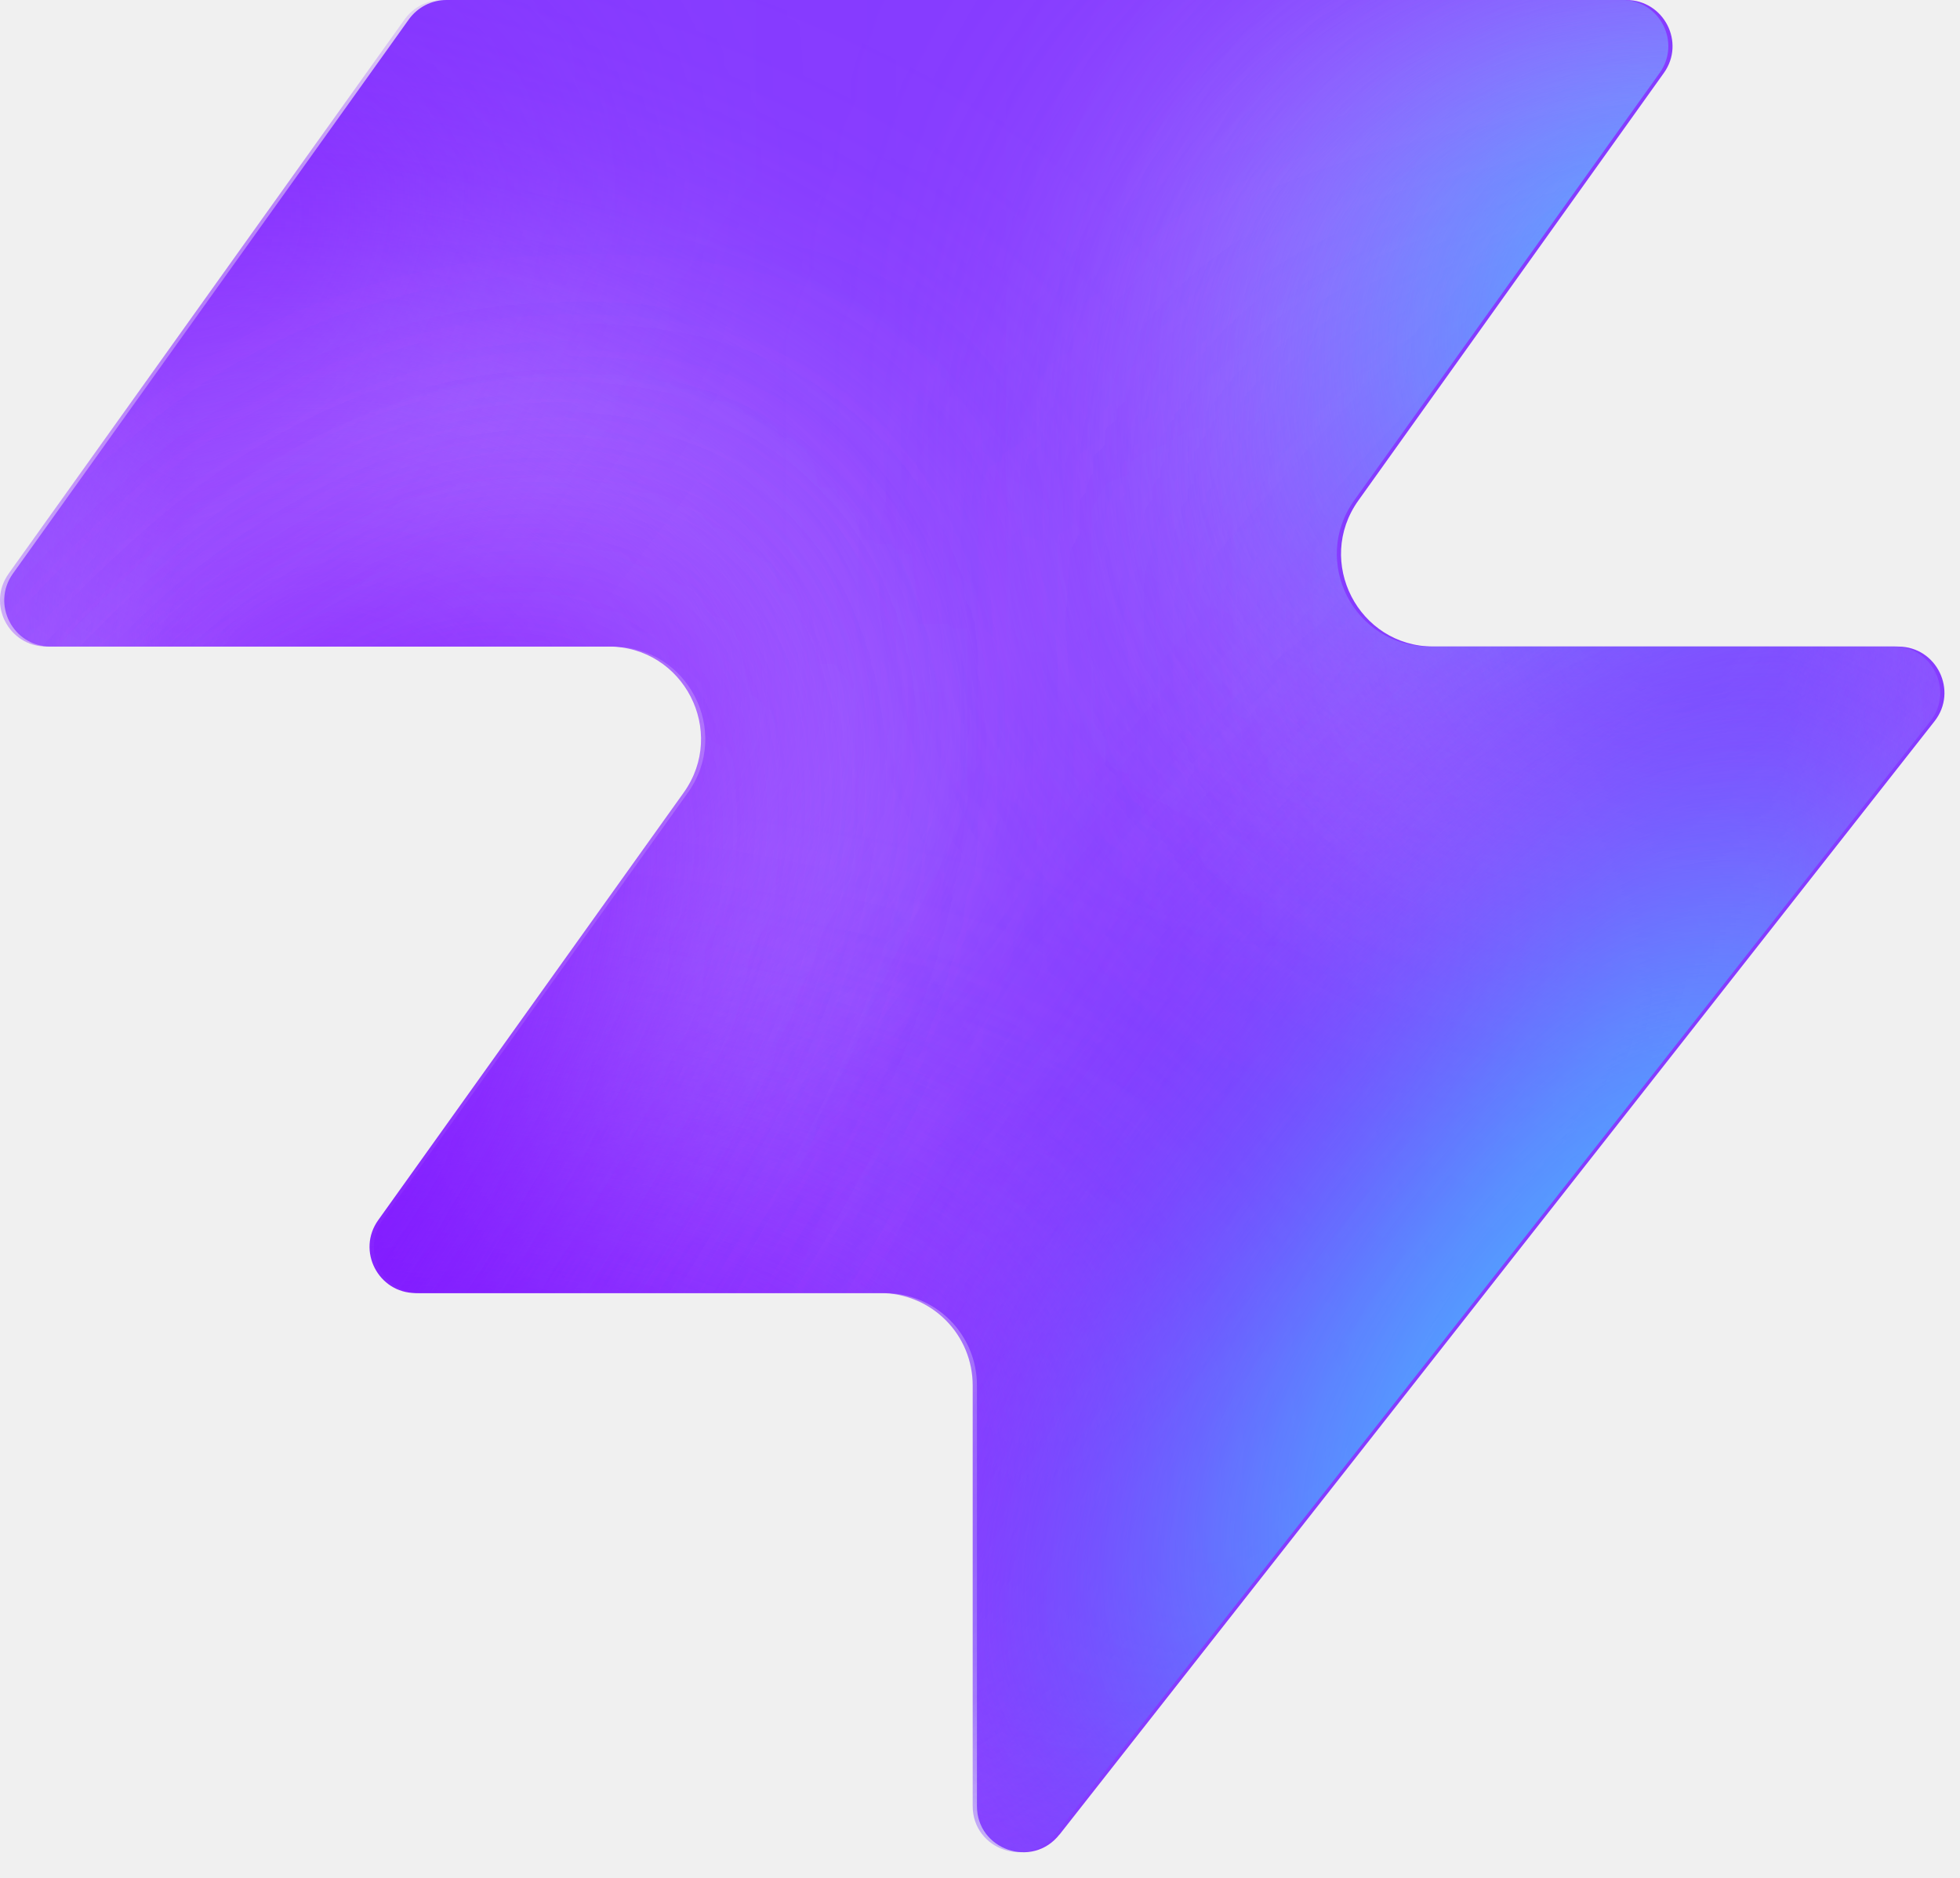
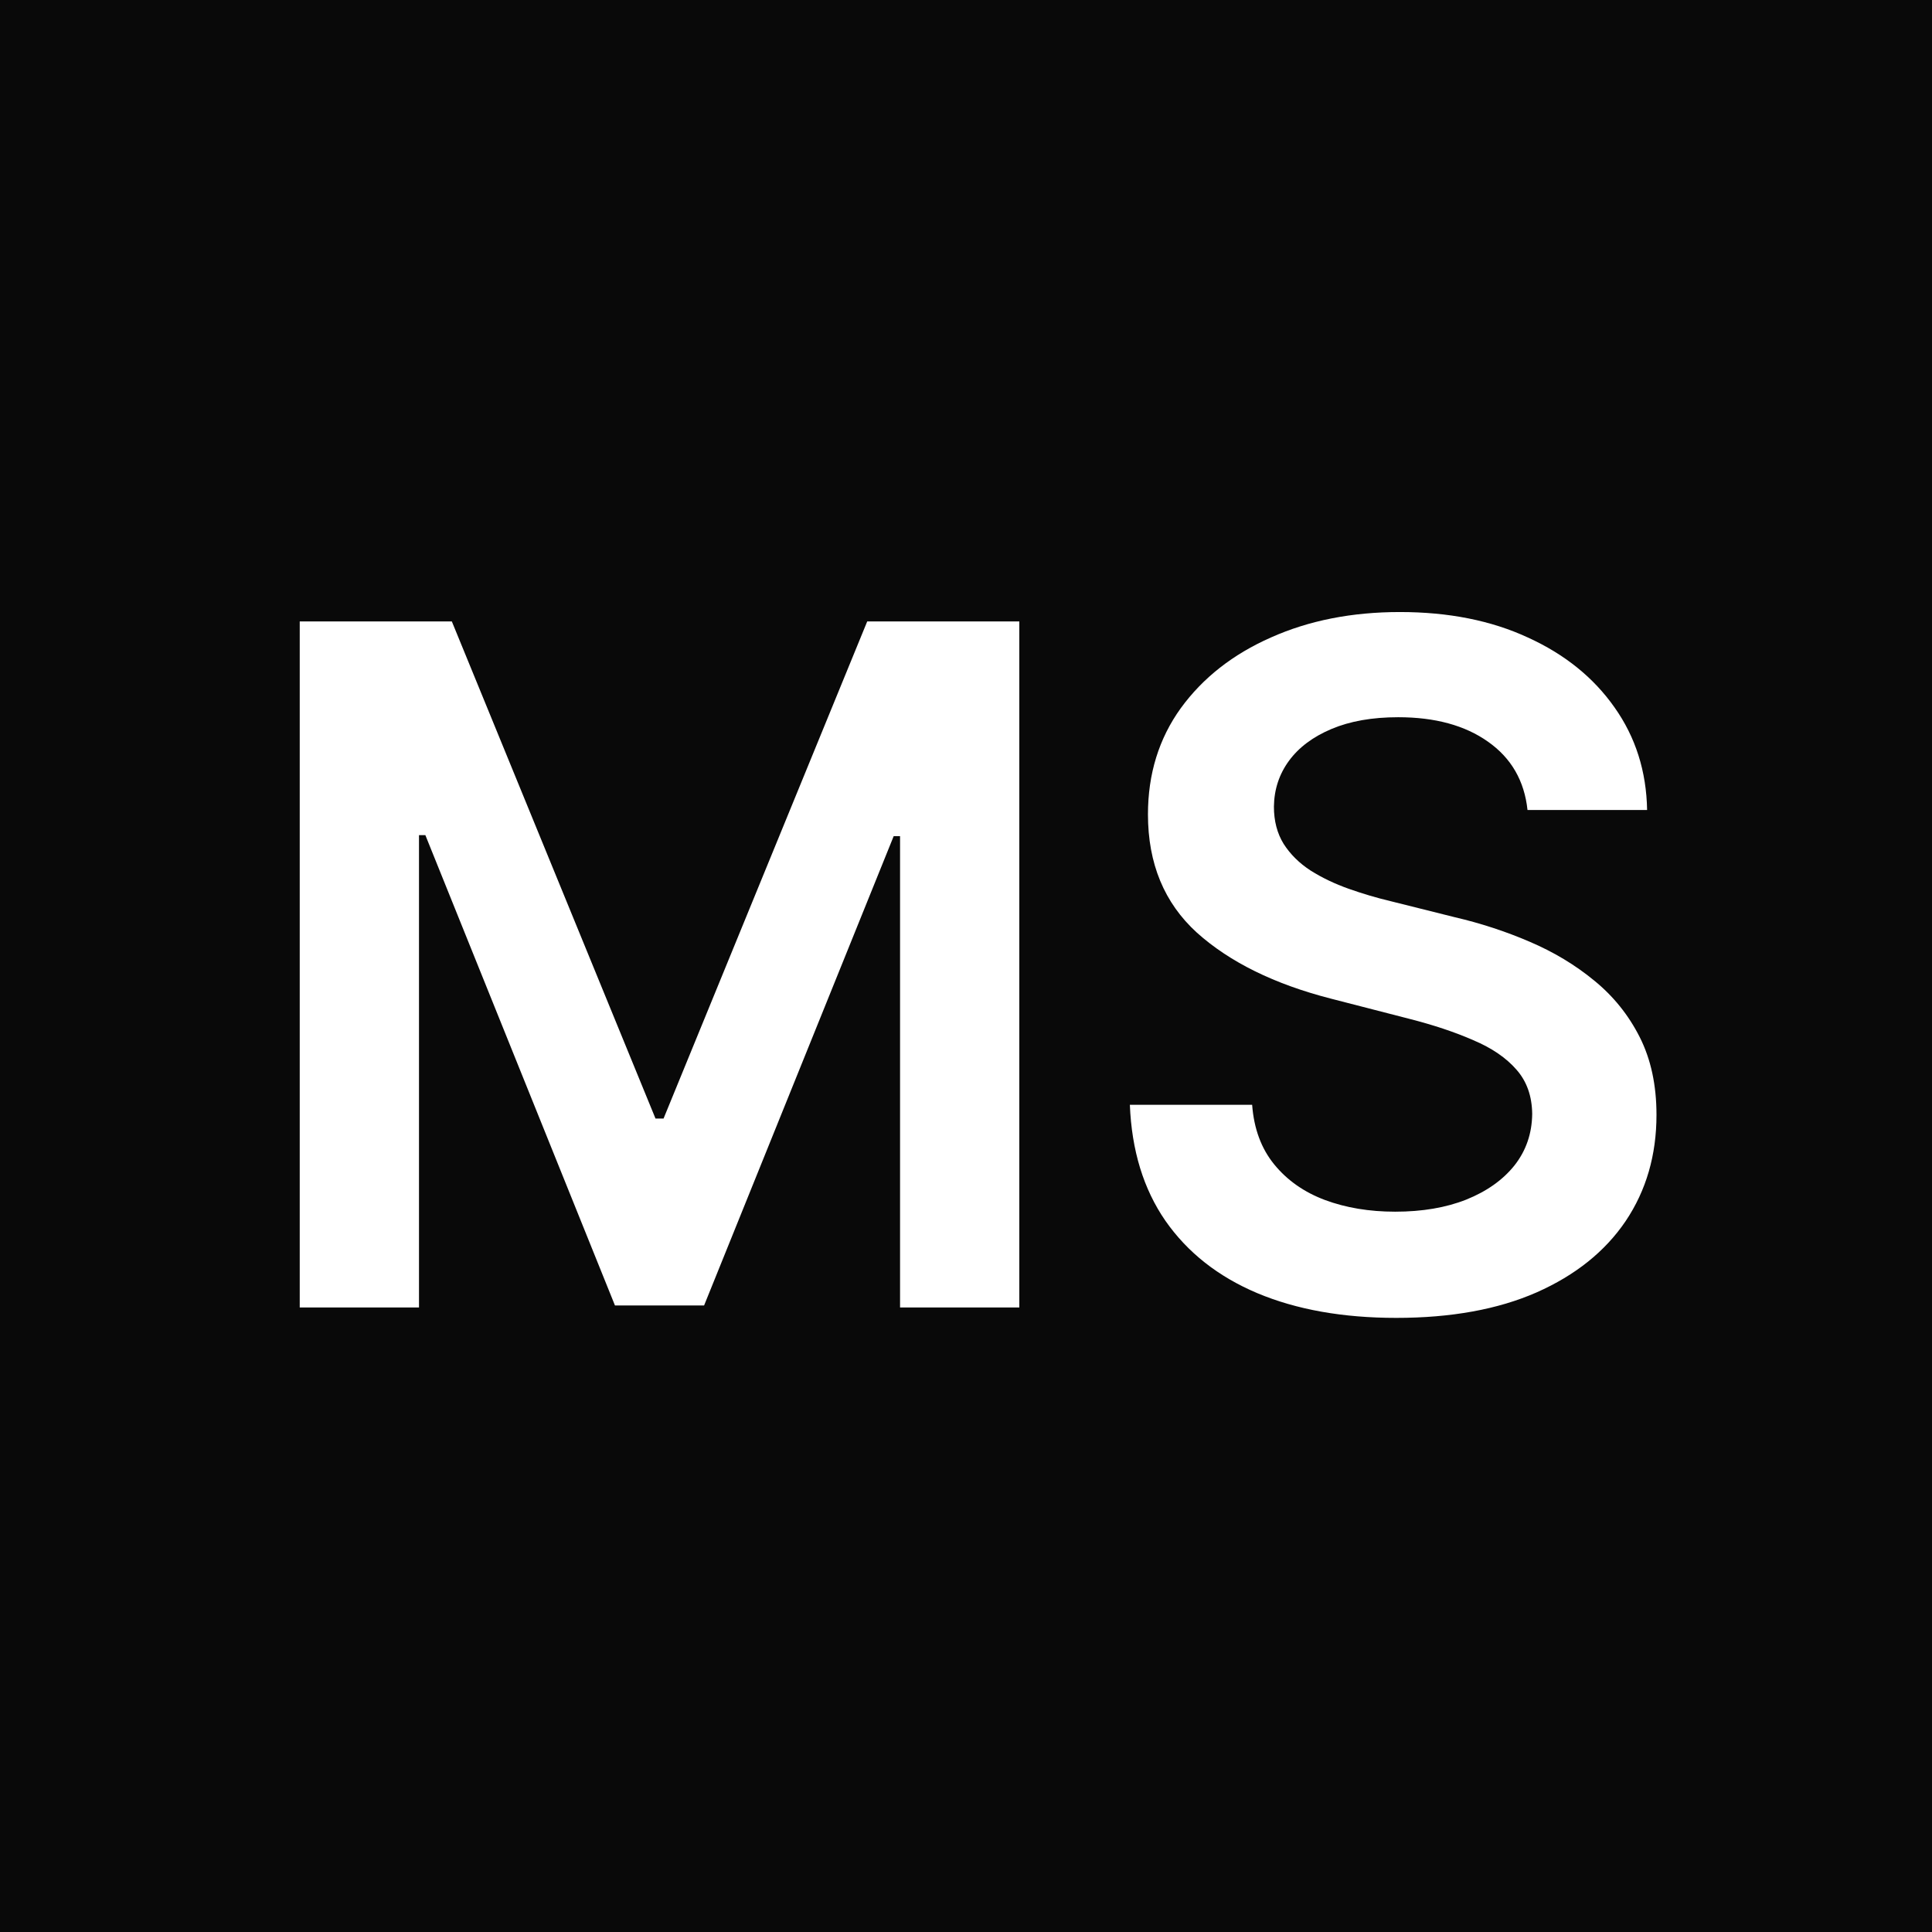
- <svg xmlns="http://www.w3.org/2000/svg" width="48" height="46" fill="none" viewBox="0 0 48 46">
-   <path fill="#863bff" d="M25.946 44.938c-.664.845-2.021.375-2.021-.698V33.937a2.26 2.26 0 0 0-2.262-2.262H10.287c-.92 0-1.456-1.04-.92-1.788l7.48-10.471c1.07-1.497 0-3.578-1.842-3.578H1.237c-.92 0-1.456-1.04-.92-1.788L10.013.474c.214-.297.556-.474.92-.474h28.894c.92 0 1.456 1.04.92 1.788l-7.48 10.471c-1.07 1.498 0 3.579 1.842 3.579h11.377c.943 0 1.473 1.088.89 1.83L25.947 44.94z" style="fill:#863bff;fill:color(display-p3 .525 .23 1);fill-opacity:1" />
-   <mask id="a" width="48" height="46" x="0" y="0" maskUnits="userSpaceOnUse" style="mask-type:alpha">
-     <path fill="#000" d="M25.842 44.938c-.664.844-2.021.375-2.021-.698V33.937a2.26 2.26 0 0 0-2.262-2.262H10.183c-.92 0-1.456-1.04-.92-1.788l7.48-10.471c1.07-1.498 0-3.579-1.842-3.579H1.133c-.92 0-1.456-1.04-.92-1.787L9.91.473c.214-.297.556-.474.92-.474h28.894c.92 0 1.456 1.04.92 1.788l-7.48 10.471c-1.07 1.498 0 3.578 1.842 3.578h11.377c.943 0 1.473 1.088.89 1.832L25.843 44.94z" style="fill:#000;fill-opacity:1" />
-   </mask>
-   <g mask="url(#a)">
-     <g filter="url(#b)">
-       <ellipse cx="5.508" cy="14.704" fill="#ede6ff" rx="5.508" ry="14.704" style="fill:#ede6ff;fill:color(display-p3 .927 .903 1);fill-opacity:1" transform="matrix(.00324 1 1 -.00324 -4.47 31.516)" />
-     </g>
-     <g filter="url(#c)">
-       <ellipse cx="10.399" cy="29.851" fill="#ede6ff" rx="10.399" ry="29.851" style="fill:#ede6ff;fill:color(display-p3 .927 .903 1);fill-opacity:1" transform="matrix(.00324 1 1 -.00324 -39.328 7.883)" />
-     </g>
-     <g filter="url(#d)">
-       <ellipse cx="5.508" cy="30.487" fill="#7e14ff" rx="5.508" ry="30.487" style="fill:#7e14ff;fill:color(display-p3 .492 .077 1);fill-opacity:1" transform="rotate(89.814 -25.913 -14.639)scale(1 -1)" />
-     </g>
-     <g filter="url(#e)">
-       <ellipse cx="5.508" cy="30.599" fill="#7e14ff" rx="5.508" ry="30.599" style="fill:#7e14ff;fill:color(display-p3 .492 .077 1);fill-opacity:1" transform="rotate(89.814 -32.644 -3.334)scale(1 -1)" />
-     </g>
-     <g filter="url(#f)">
-       <ellipse cx="5.508" cy="30.599" fill="#7e14ff" rx="5.508" ry="30.599" style="fill:#7e14ff;fill:color(display-p3 .492 .077 1);fill-opacity:1" transform="matrix(.00324 1 1 -.00324 -34.34 30.47)" />
-     </g>
-     <g filter="url(#g)">
-       <ellipse cx="14.072" cy="22.078" fill="#ede6ff" rx="14.072" ry="22.078" style="fill:#ede6ff;fill:color(display-p3 .927 .903 1);fill-opacity:1" transform="rotate(93.35 24.506 48.493)scale(-1 1)" />
-     </g>
-     <g filter="url(#h)">
-       <ellipse cx="3.47" cy="21.501" fill="#7e14ff" rx="3.47" ry="21.501" style="fill:#7e14ff;fill:color(display-p3 .492 .077 1);fill-opacity:1" transform="rotate(89.009 28.708 47.59)scale(-1 1)" />
-     </g>
-     <g filter="url(#i)">
-       <ellipse cx="3.47" cy="21.501" fill="#7e14ff" rx="3.47" ry="21.501" style="fill:#7e14ff;fill:color(display-p3 .492 .077 1);fill-opacity:1" transform="rotate(89.009 28.708 47.59)scale(-1 1)" />
-     </g>
-     <g filter="url(#j)">
-       <ellipse cx=".387" cy="8.972" fill="#7e14ff" rx="4.407" ry="29.108" style="fill:#7e14ff;fill:color(display-p3 .492 .077 1);fill-opacity:1" transform="rotate(39.51 .387 8.972)" />
-     </g>
-     <g filter="url(#k)">
-       <ellipse cx="47.523" cy="-6.092" fill="#7e14ff" rx="4.407" ry="29.108" style="fill:#7e14ff;fill:color(display-p3 .492 .077 1);fill-opacity:1" transform="rotate(37.892 47.523 -6.092)" />
-     </g>
-     <g filter="url(#l)">
-       <ellipse cx="41.412" cy="6.333" fill="#47bfff" rx="5.971" ry="9.665" style="fill:#47bfff;fill:color(display-p3 .28 .748 1);fill-opacity:1" transform="rotate(37.892 41.412 6.333)" />
-     </g>
-     <g filter="url(#m)">
-       <ellipse cx="-1.879" cy="38.332" fill="#7e14ff" rx="4.407" ry="29.108" style="fill:#7e14ff;fill:color(display-p3 .492 .077 1);fill-opacity:1" transform="rotate(37.892 -1.88 38.332)" />
-     </g>
-     <g filter="url(#n)">
-       <ellipse cx="-1.879" cy="38.332" fill="#7e14ff" rx="4.407" ry="29.108" style="fill:#7e14ff;fill:color(display-p3 .492 .077 1);fill-opacity:1" transform="rotate(37.892 -1.88 38.332)" />
-     </g>
-     <g filter="url(#o)">
-       <ellipse cx="35.651" cy="29.907" fill="#7e14ff" rx="4.407" ry="29.108" style="fill:#7e14ff;fill:color(display-p3 .492 .077 1);fill-opacity:1" transform="rotate(37.892 35.651 29.907)" />
-     </g>
-     <g filter="url(#p)">
-       <ellipse cx="38.418" cy="32.4" fill="#47bfff" rx="5.971" ry="15.297" style="fill:#47bfff;fill:color(display-p3 .28 .748 1);fill-opacity:1" transform="rotate(37.892 38.418 32.4)" />
-     </g>
-   </g>
-   <defs>
-     <filter id="b" width="60.045" height="41.654" x="-19.77" y="16.149" color-interpolation-filters="sRGB" filterUnits="userSpaceOnUse">
-       <feFlood flood-opacity="0" result="BackgroundImageFix" />
-       <feBlend in="SourceGraphic" in2="BackgroundImageFix" result="shape" />
-       <feGaussianBlur result="effect1_foregroundBlur_2002_17158" stdDeviation="7.659" />
-     </filter>
-     <filter id="c" width="90.34" height="51.437" x="-54.613" y="-7.533" color-interpolation-filters="sRGB" filterUnits="userSpaceOnUse">
-       <feFlood flood-opacity="0" result="BackgroundImageFix" />
-       <feBlend in="SourceGraphic" in2="BackgroundImageFix" result="shape" />
-       <feGaussianBlur result="effect1_foregroundBlur_2002_17158" stdDeviation="7.659" />
-     </filter>
-     <filter id="d" width="79.355" height="29.4" x="-49.64" y="2.03" color-interpolation-filters="sRGB" filterUnits="userSpaceOnUse">
-       <feFlood flood-opacity="0" result="BackgroundImageFix" />
-       <feBlend in="SourceGraphic" in2="BackgroundImageFix" result="shape" />
-       <feGaussianBlur result="effect1_foregroundBlur_2002_17158" stdDeviation="4.596" />
-     </filter>
-     <filter id="e" width="79.579" height="29.4" x="-45.045" y="20.029" color-interpolation-filters="sRGB" filterUnits="userSpaceOnUse">
-       <feFlood flood-opacity="0" result="BackgroundImageFix" />
-       <feBlend in="SourceGraphic" in2="BackgroundImageFix" result="shape" />
-       <feGaussianBlur result="effect1_foregroundBlur_2002_17158" stdDeviation="4.596" />
-     </filter>
-     <filter id="f" width="79.579" height="29.4" x="-43.513" y="21.178" color-interpolation-filters="sRGB" filterUnits="userSpaceOnUse">
-       <feFlood flood-opacity="0" result="BackgroundImageFix" />
-       <feBlend in="SourceGraphic" in2="BackgroundImageFix" result="shape" />
-       <feGaussianBlur result="effect1_foregroundBlur_2002_17158" stdDeviation="4.596" />
-     </filter>
-     <filter id="g" width="74.749" height="58.852" x="15.756" y="-17.901" color-interpolation-filters="sRGB" filterUnits="userSpaceOnUse">
-       <feFlood flood-opacity="0" result="BackgroundImageFix" />
-       <feBlend in="SourceGraphic" in2="BackgroundImageFix" result="shape" />
-       <feGaussianBlur result="effect1_foregroundBlur_2002_17158" stdDeviation="7.659" />
-     </filter>
-     <filter id="h" width="61.377" height="25.362" x="23.548" y="2.284" color-interpolation-filters="sRGB" filterUnits="userSpaceOnUse">
-       <feFlood flood-opacity="0" result="BackgroundImageFix" />
-       <feBlend in="SourceGraphic" in2="BackgroundImageFix" result="shape" />
-       <feGaussianBlur result="effect1_foregroundBlur_2002_17158" stdDeviation="4.596" />
-     </filter>
-     <filter id="i" width="61.377" height="25.362" x="23.548" y="2.284" color-interpolation-filters="sRGB" filterUnits="userSpaceOnUse">
-       <feFlood flood-opacity="0" result="BackgroundImageFix" />
-       <feBlend in="SourceGraphic" in2="BackgroundImageFix" result="shape" />
-       <feGaussianBlur result="effect1_foregroundBlur_2002_17158" stdDeviation="4.596" />
-     </filter>
-     <filter id="j" width="56.045" height="63.649" x="-27.636" y="-22.853" color-interpolation-filters="sRGB" filterUnits="userSpaceOnUse">
-       <feFlood flood-opacity="0" result="BackgroundImageFix" />
-       <feBlend in="SourceGraphic" in2="BackgroundImageFix" result="shape" />
-       <feGaussianBlur result="effect1_foregroundBlur_2002_17158" stdDeviation="4.596" />
-     </filter>
-     <filter id="k" width="54.814" height="64.646" x="20.116" y="-38.415" color-interpolation-filters="sRGB" filterUnits="userSpaceOnUse">
-       <feFlood flood-opacity="0" result="BackgroundImageFix" />
-       <feBlend in="SourceGraphic" in2="BackgroundImageFix" result="shape" />
-       <feGaussianBlur result="effect1_foregroundBlur_2002_17158" stdDeviation="4.596" />
-     </filter>
-     <filter id="l" width="33.541" height="35.313" x="24.641" y="-11.323" color-interpolation-filters="sRGB" filterUnits="userSpaceOnUse">
-       <feFlood flood-opacity="0" result="BackgroundImageFix" />
-       <feBlend in="SourceGraphic" in2="BackgroundImageFix" result="shape" />
-       <feGaussianBlur result="effect1_foregroundBlur_2002_17158" stdDeviation="4.596" />
-     </filter>
-     <filter id="m" width="54.814" height="64.646" x="-29.286" y="6.009" color-interpolation-filters="sRGB" filterUnits="userSpaceOnUse">
-       <feFlood flood-opacity="0" result="BackgroundImageFix" />
-       <feBlend in="SourceGraphic" in2="BackgroundImageFix" result="shape" />
-       <feGaussianBlur result="effect1_foregroundBlur_2002_17158" stdDeviation="4.596" />
-     </filter>
-     <filter id="n" width="54.814" height="64.646" x="-29.286" y="6.009" color-interpolation-filters="sRGB" filterUnits="userSpaceOnUse">
-       <feFlood flood-opacity="0" result="BackgroundImageFix" />
-       <feBlend in="SourceGraphic" in2="BackgroundImageFix" result="shape" />
-       <feGaussianBlur result="effect1_foregroundBlur_2002_17158" stdDeviation="4.596" />
-     </filter>
-     <filter id="o" width="54.814" height="64.646" x="8.244" y="-2.416" color-interpolation-filters="sRGB" filterUnits="userSpaceOnUse">
-       <feFlood flood-opacity="0" result="BackgroundImageFix" />
-       <feBlend in="SourceGraphic" in2="BackgroundImageFix" result="shape" />
-       <feGaussianBlur result="effect1_foregroundBlur_2002_17158" stdDeviation="4.596" />
-     </filter>
-     <filter id="p" width="39.409" height="43.623" x="18.713" y="10.588" color-interpolation-filters="sRGB" filterUnits="userSpaceOnUse">
-       <feFlood flood-opacity="0" result="BackgroundImageFix" />
-       <feBlend in="SourceGraphic" in2="BackgroundImageFix" result="shape" />
-       <feGaussianBlur result="effect1_foregroundBlur_2002_17158" stdDeviation="4.596" />
-     </filter>
-   </defs>
+ <svg xmlns="http://www.w3.org/2000/svg" width="512" height="512" viewBox="0 0 512 512" fill="none">
+   <rect width="512" height="512" fill="#090909" />
+   <path d="M79.433 164.682H119.739L173.716 296.429H175.847L229.824 164.682H270.129V346.5H238.524V221.589H236.837L186.589 345.967H162.974L112.725 221.322H111.038V346.5H79.433V164.682ZM404.806 214.664C403.978 206.911 400.486 200.874 394.33 196.553C388.234 192.233 380.303 190.072 370.538 190.072C363.672 190.072 357.783 191.108 352.871 193.18C347.958 195.251 344.2 198.062 341.596 201.614C338.992 205.165 337.66 209.219 337.601 213.776C337.601 217.564 338.459 220.849 340.175 223.631C341.951 226.412 344.348 228.78 347.366 230.733C350.385 232.627 353.729 234.225 357.398 235.527C361.068 236.829 364.767 237.924 368.496 238.812L385.541 243.073C392.407 244.671 399.006 246.831 405.339 249.554C411.731 252.277 417.442 255.709 422.473 259.852C427.563 263.995 431.588 268.996 434.547 274.856C437.506 280.715 438.986 287.581 438.986 295.452C438.986 306.106 436.263 315.487 430.818 323.595C425.373 331.644 417.501 337.948 407.203 342.505C396.964 347.003 384.565 349.252 370.005 349.252C355.86 349.252 343.579 347.062 333.162 342.683C322.804 338.303 314.696 331.911 308.837 323.506C303.036 315.102 299.9 304.863 299.426 292.789H331.83C332.304 299.122 334.257 304.389 337.69 308.592C341.122 312.794 345.591 315.931 351.095 318.002C356.659 320.074 362.873 321.109 369.739 321.109C376.9 321.109 383.174 320.044 388.56 317.913C394.005 315.723 398.266 312.705 401.344 308.858C404.421 304.952 405.99 300.394 406.049 295.186C405.99 290.451 404.599 286.545 401.876 283.467C399.154 280.33 395.336 277.726 390.424 275.655C385.571 273.524 379.889 271.63 373.379 269.973L352.693 264.646C337.719 260.799 325.882 254.969 317.182 247.157C308.541 239.285 304.22 228.839 304.22 215.818C304.22 205.106 307.12 195.725 312.92 187.675C318.78 179.626 326.74 173.382 336.802 168.943C346.863 164.445 358.257 162.196 370.982 162.196C383.884 162.196 395.188 164.445 404.895 168.943C414.661 173.382 422.325 179.567 427.888 187.498C433.452 195.37 436.322 204.425 436.5 214.664H404.806Z" fill="white" />
</svg>
